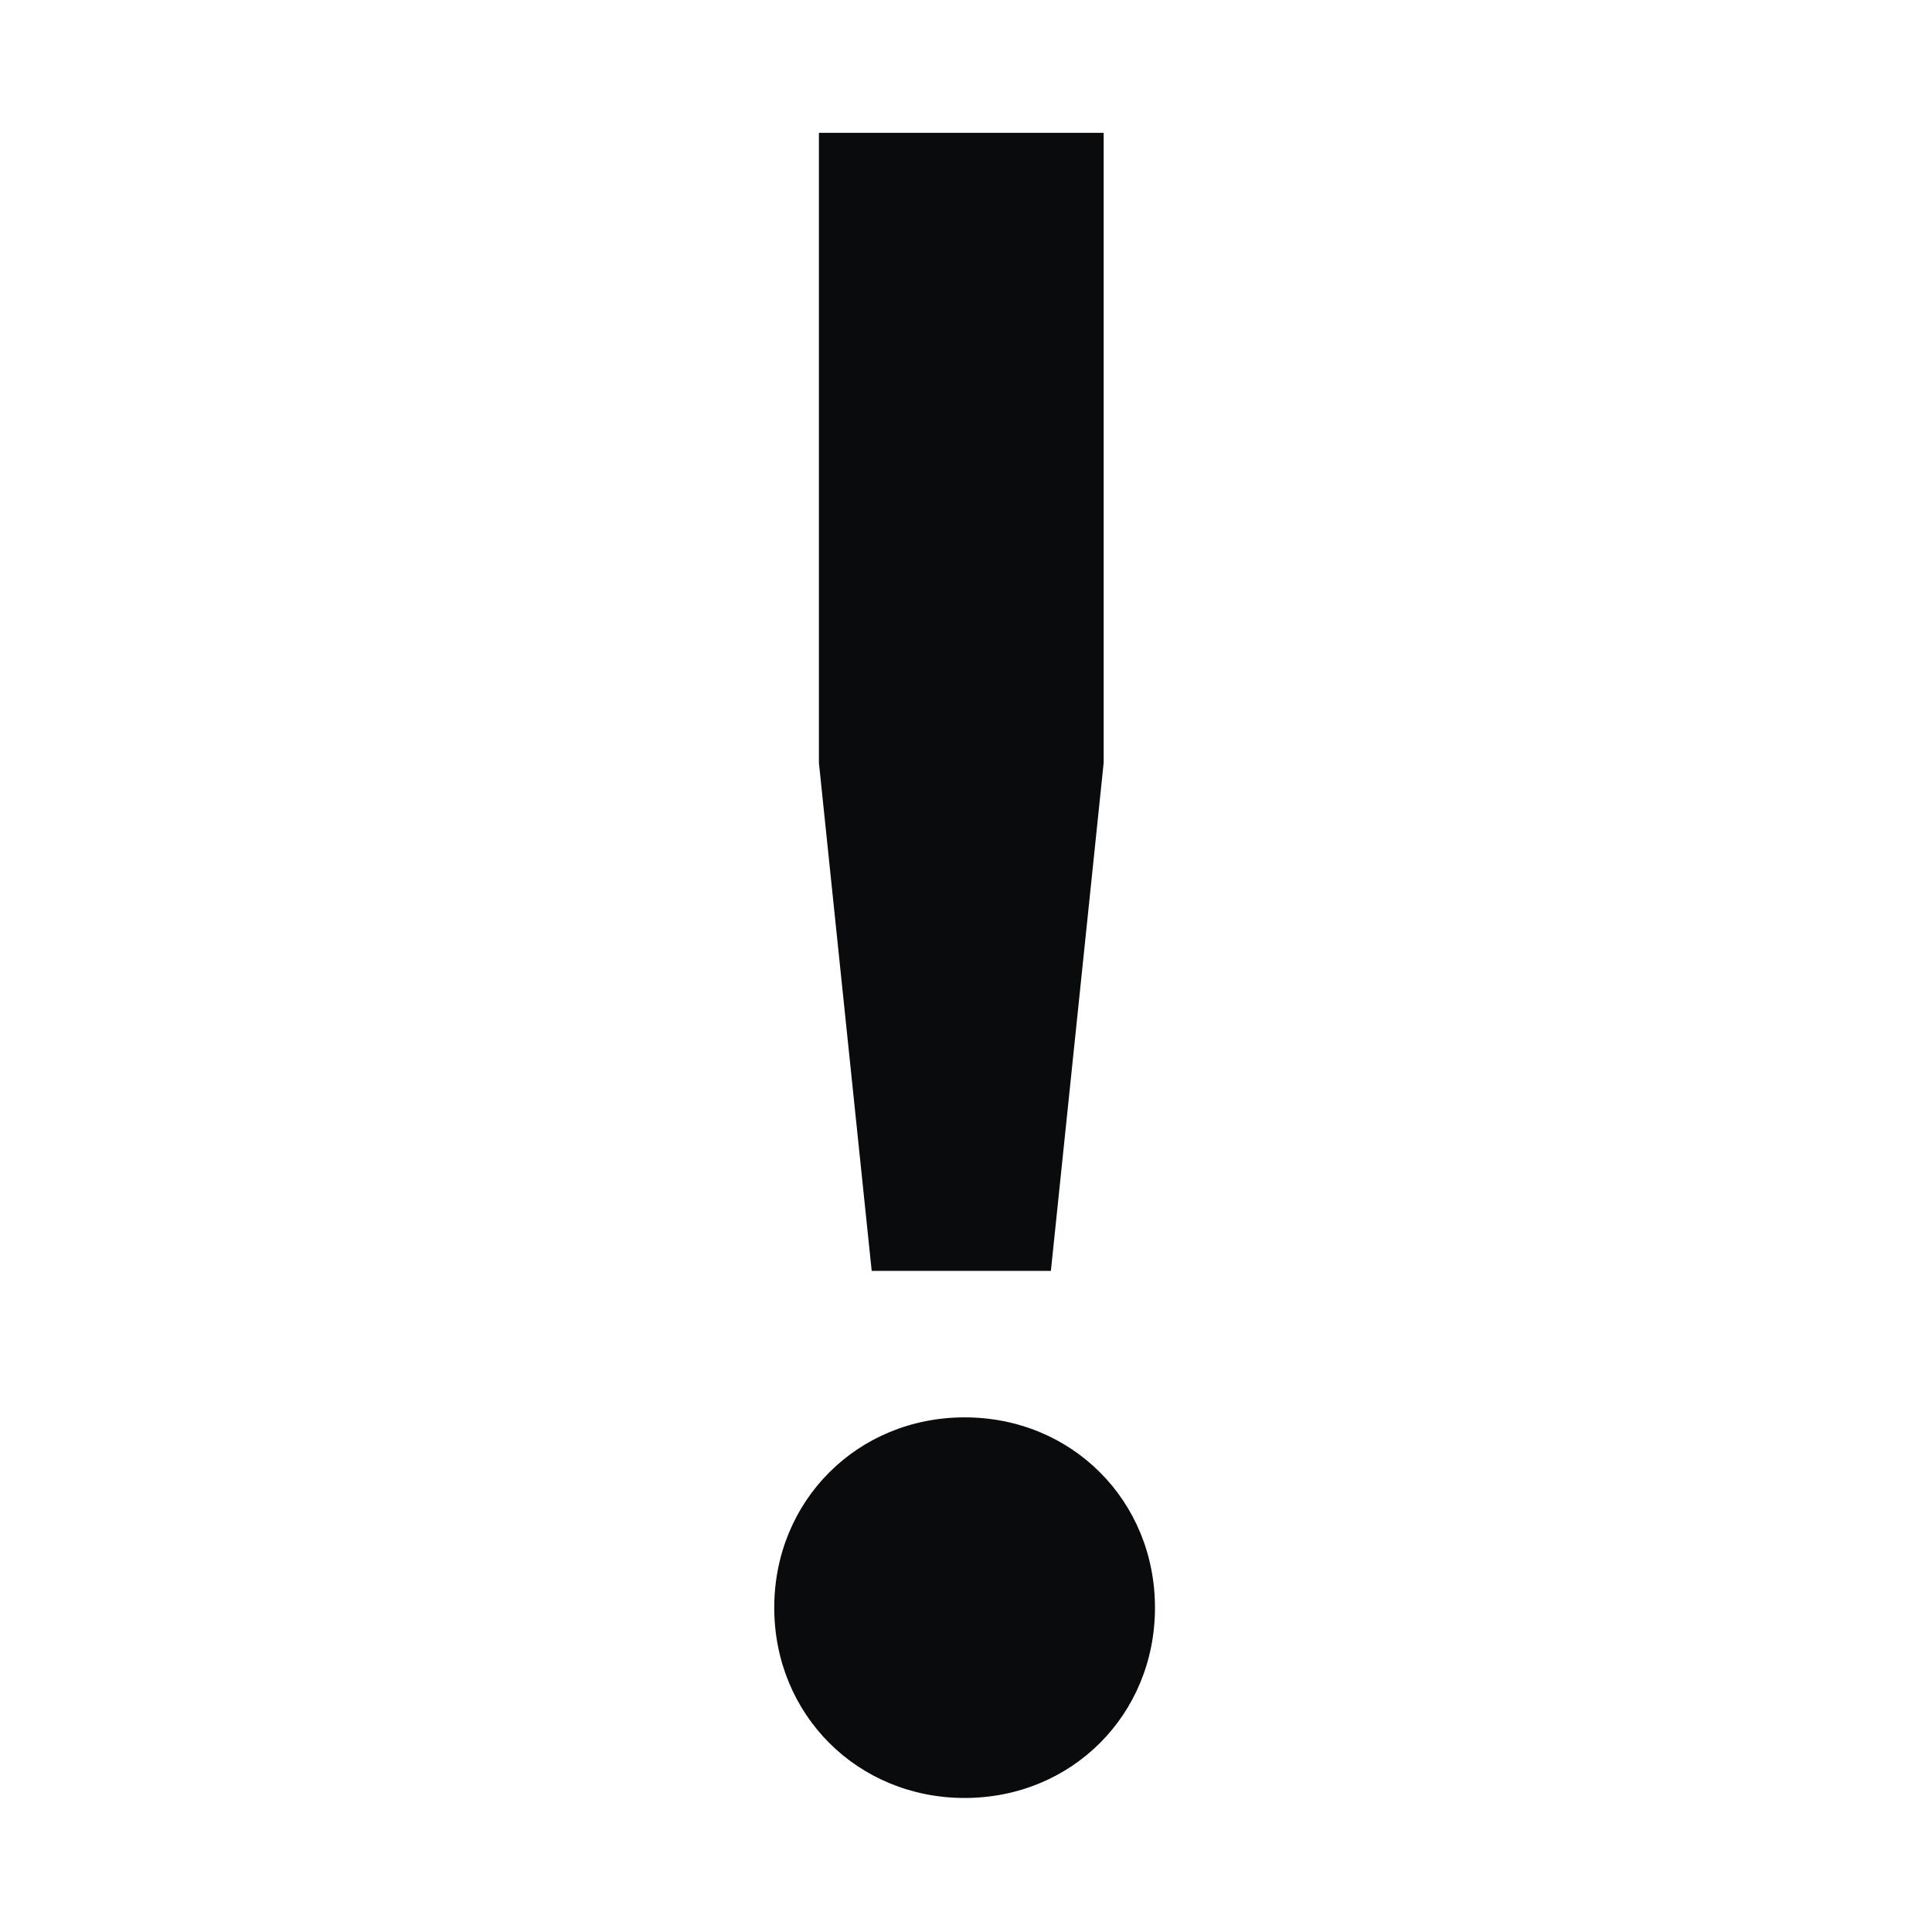
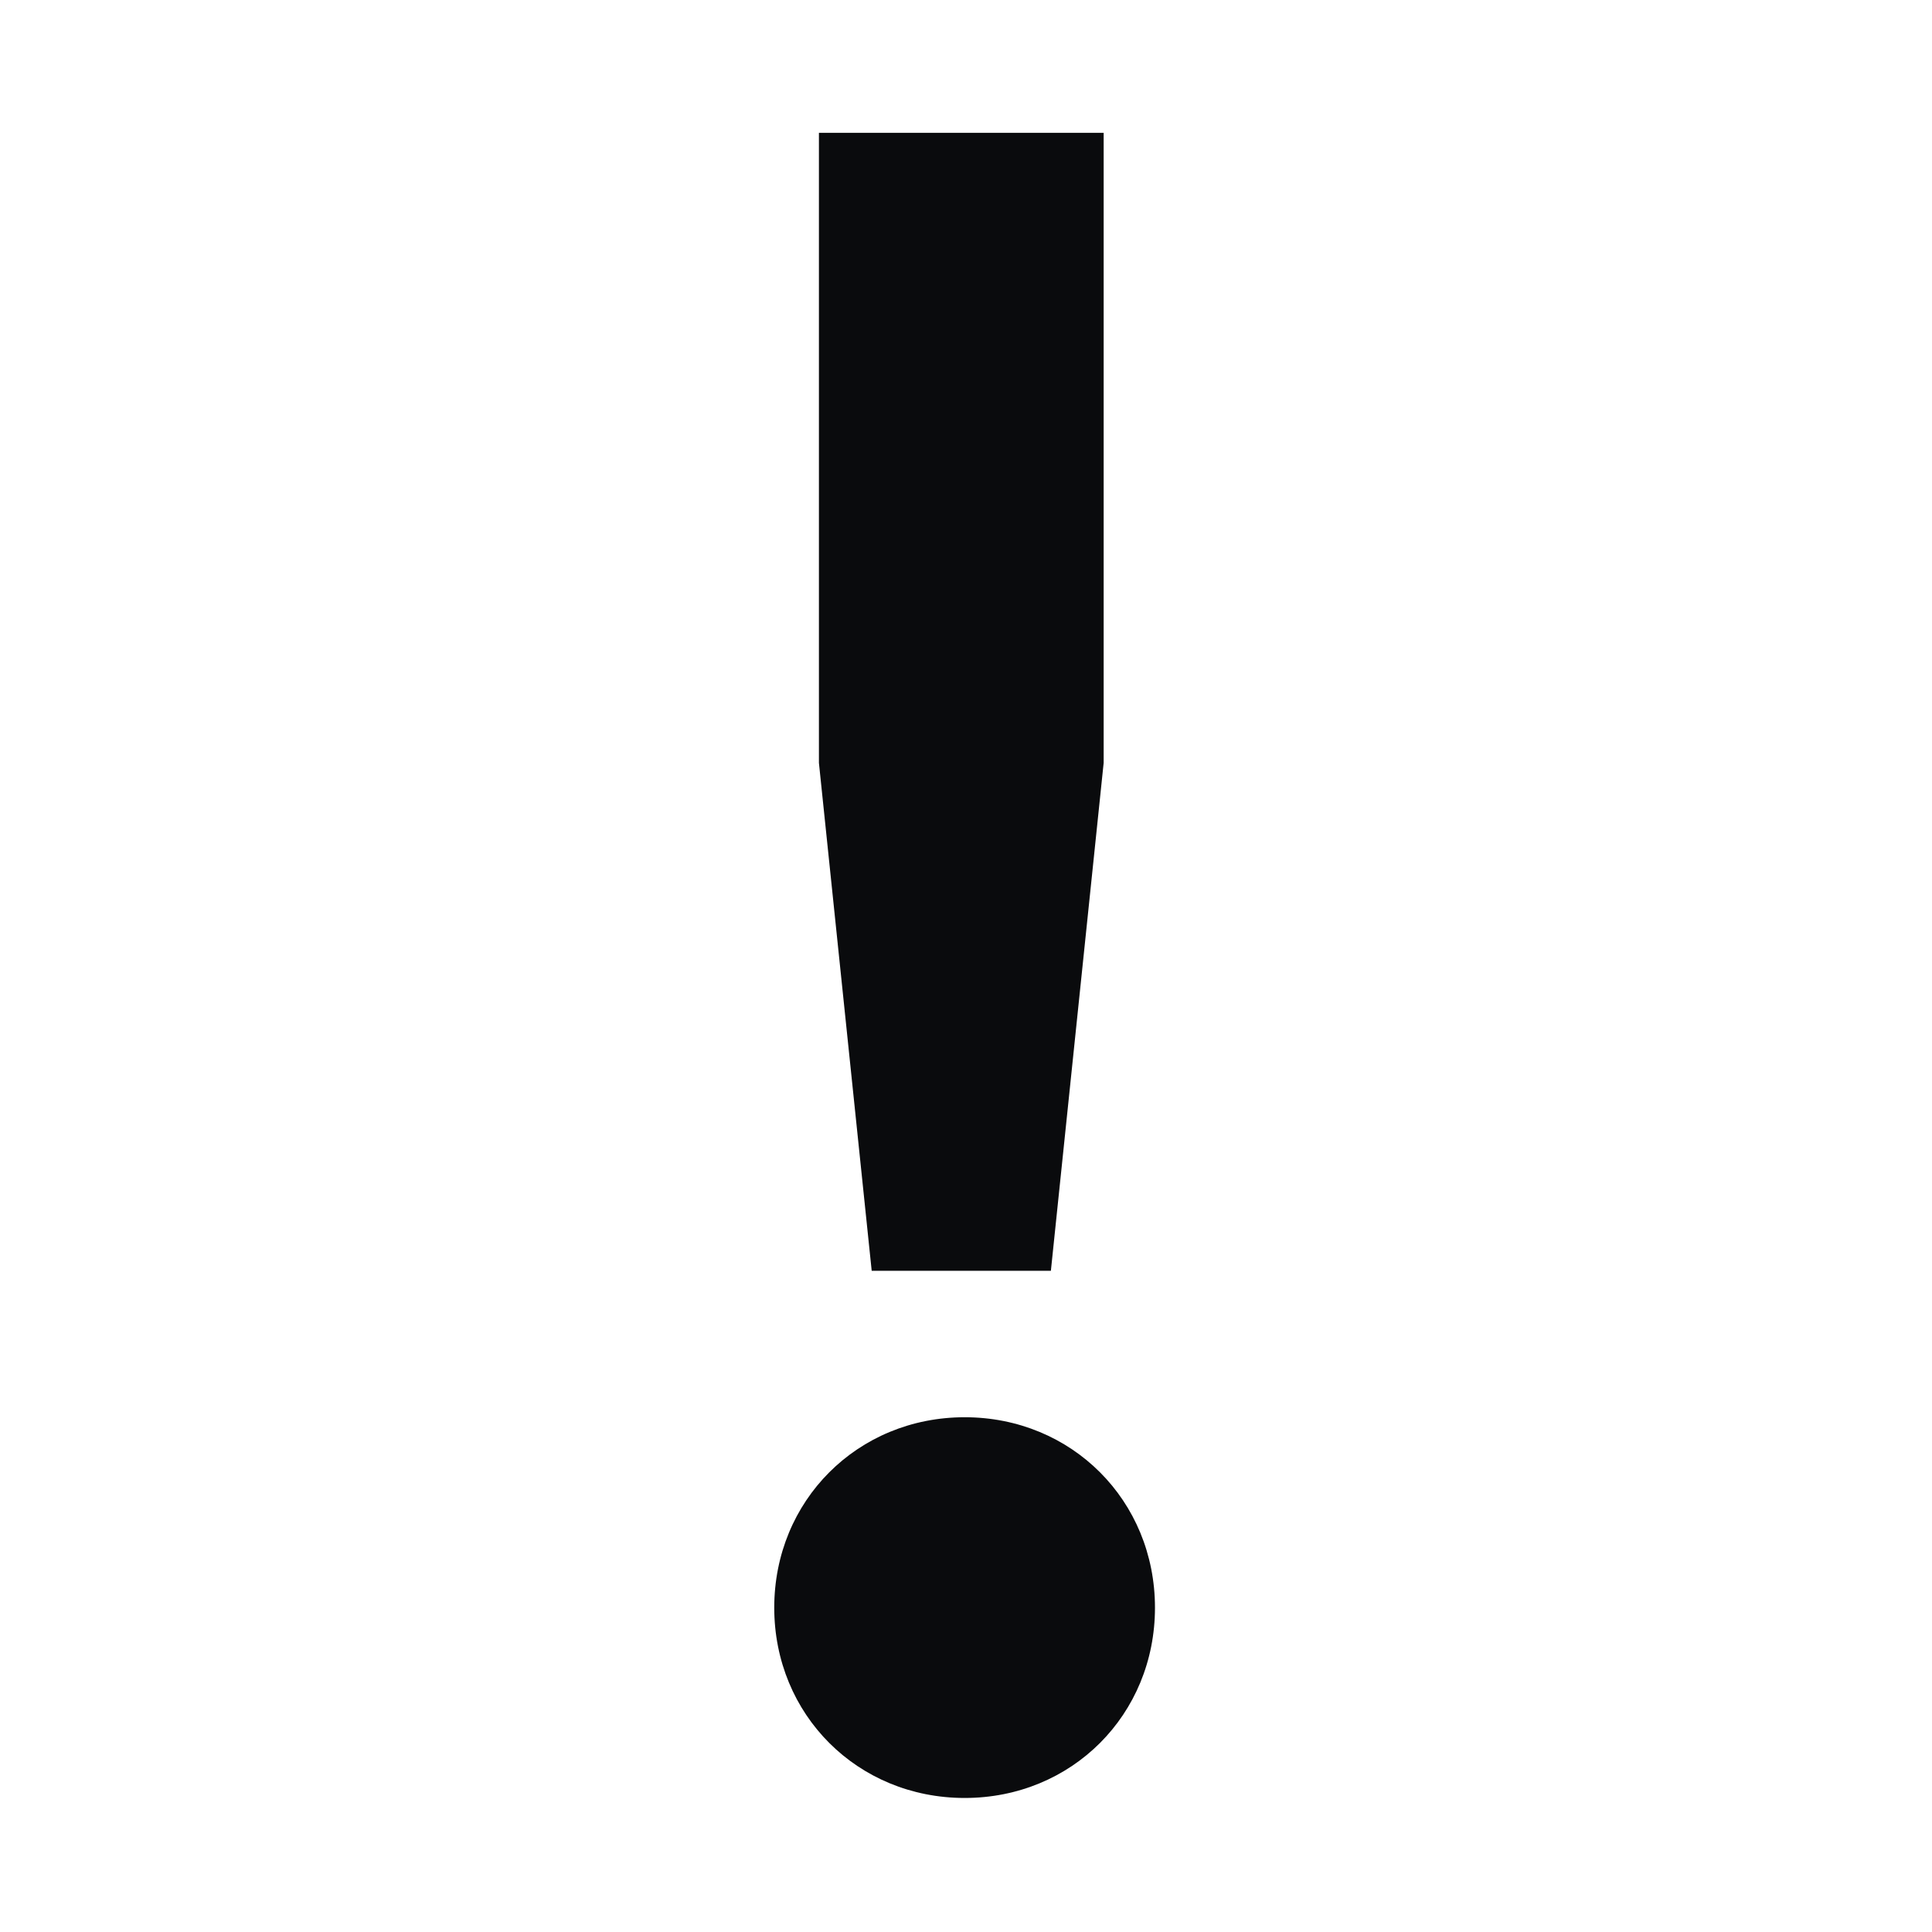
<svg xmlns="http://www.w3.org/2000/svg" fill="none" viewBox="0 0 16 16">
-   <path fill="#0A0B0D" d="M9.14 6.318V1.1H6.782v5.218l.437 4.207h1.484zm-2.728 6.996c0 .887.69 1.576 1.577 1.576s1.576-.689 1.576-1.576-.689-1.576-1.576-1.576-1.577.689-1.577 1.576" />
+   <path fill="#0A0B0D" d="M9.14 6.318V1.1H6.782v5.218l.437 4.206h1.484zm-2.728 6.996c0 .887.69 1.576 1.577 1.576s1.576-.689 1.576-1.576-.689-1.577-1.576-1.577-1.577.69-1.577 1.577" />
</svg>
